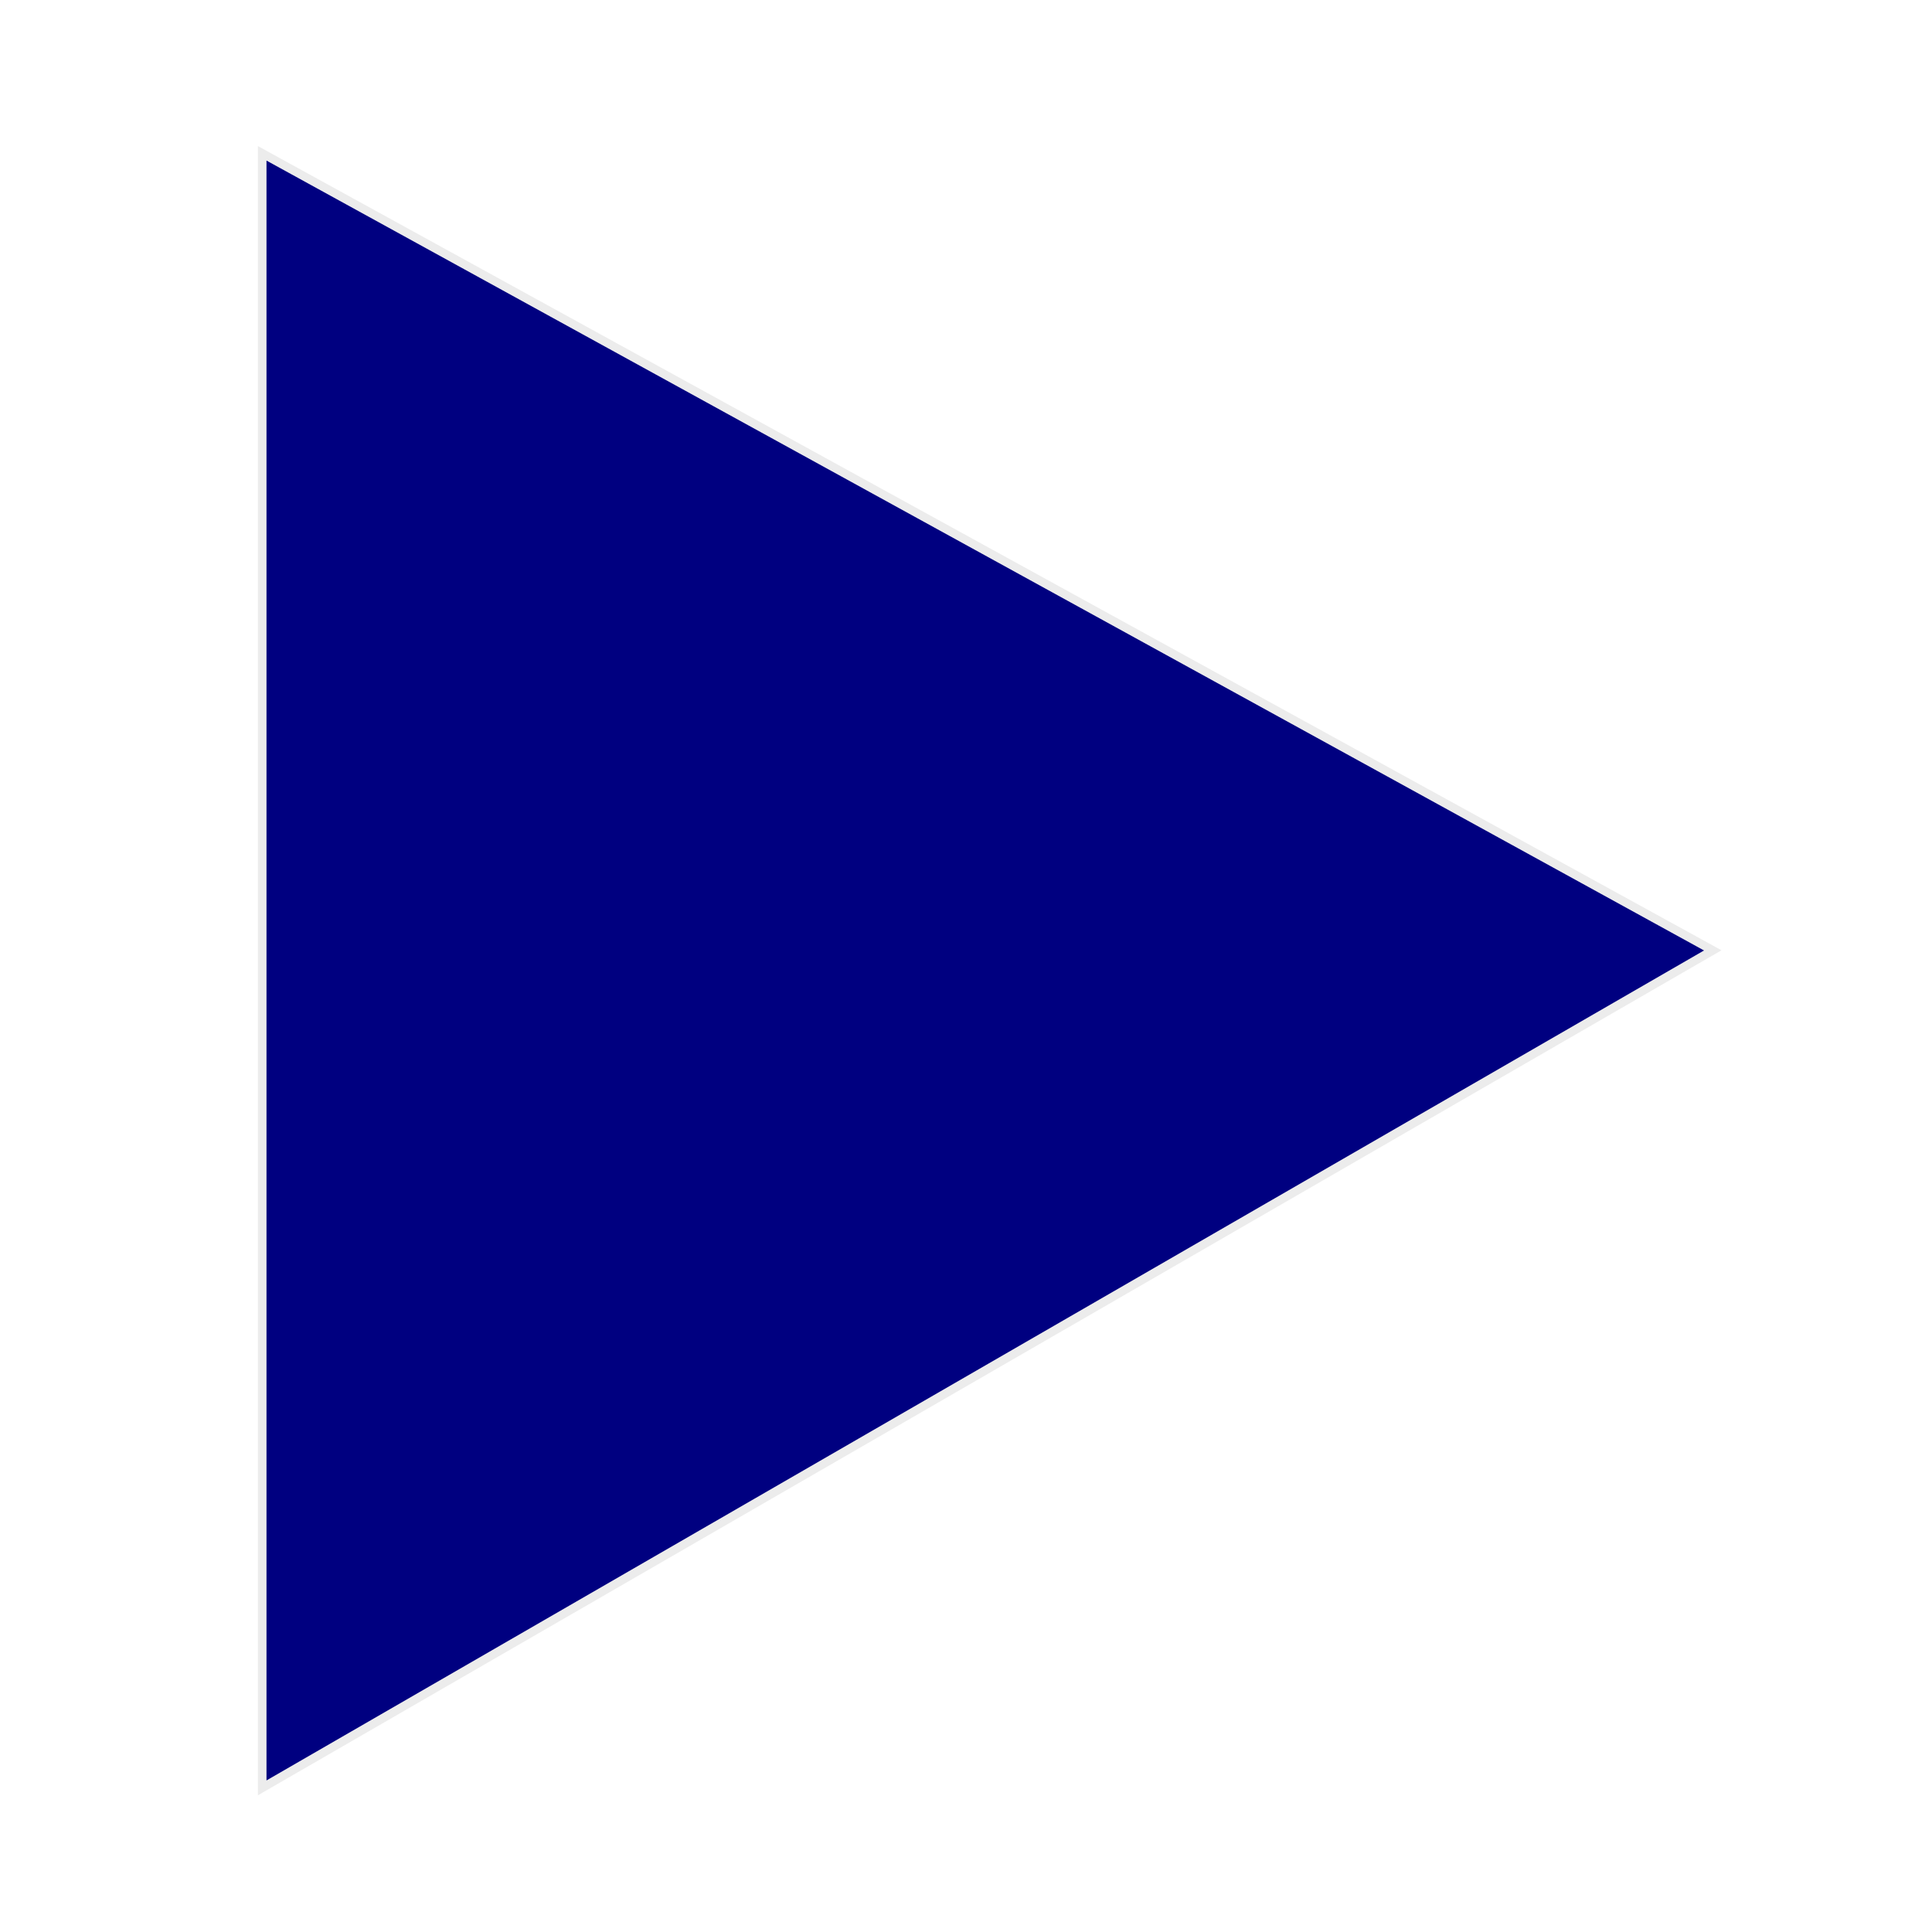
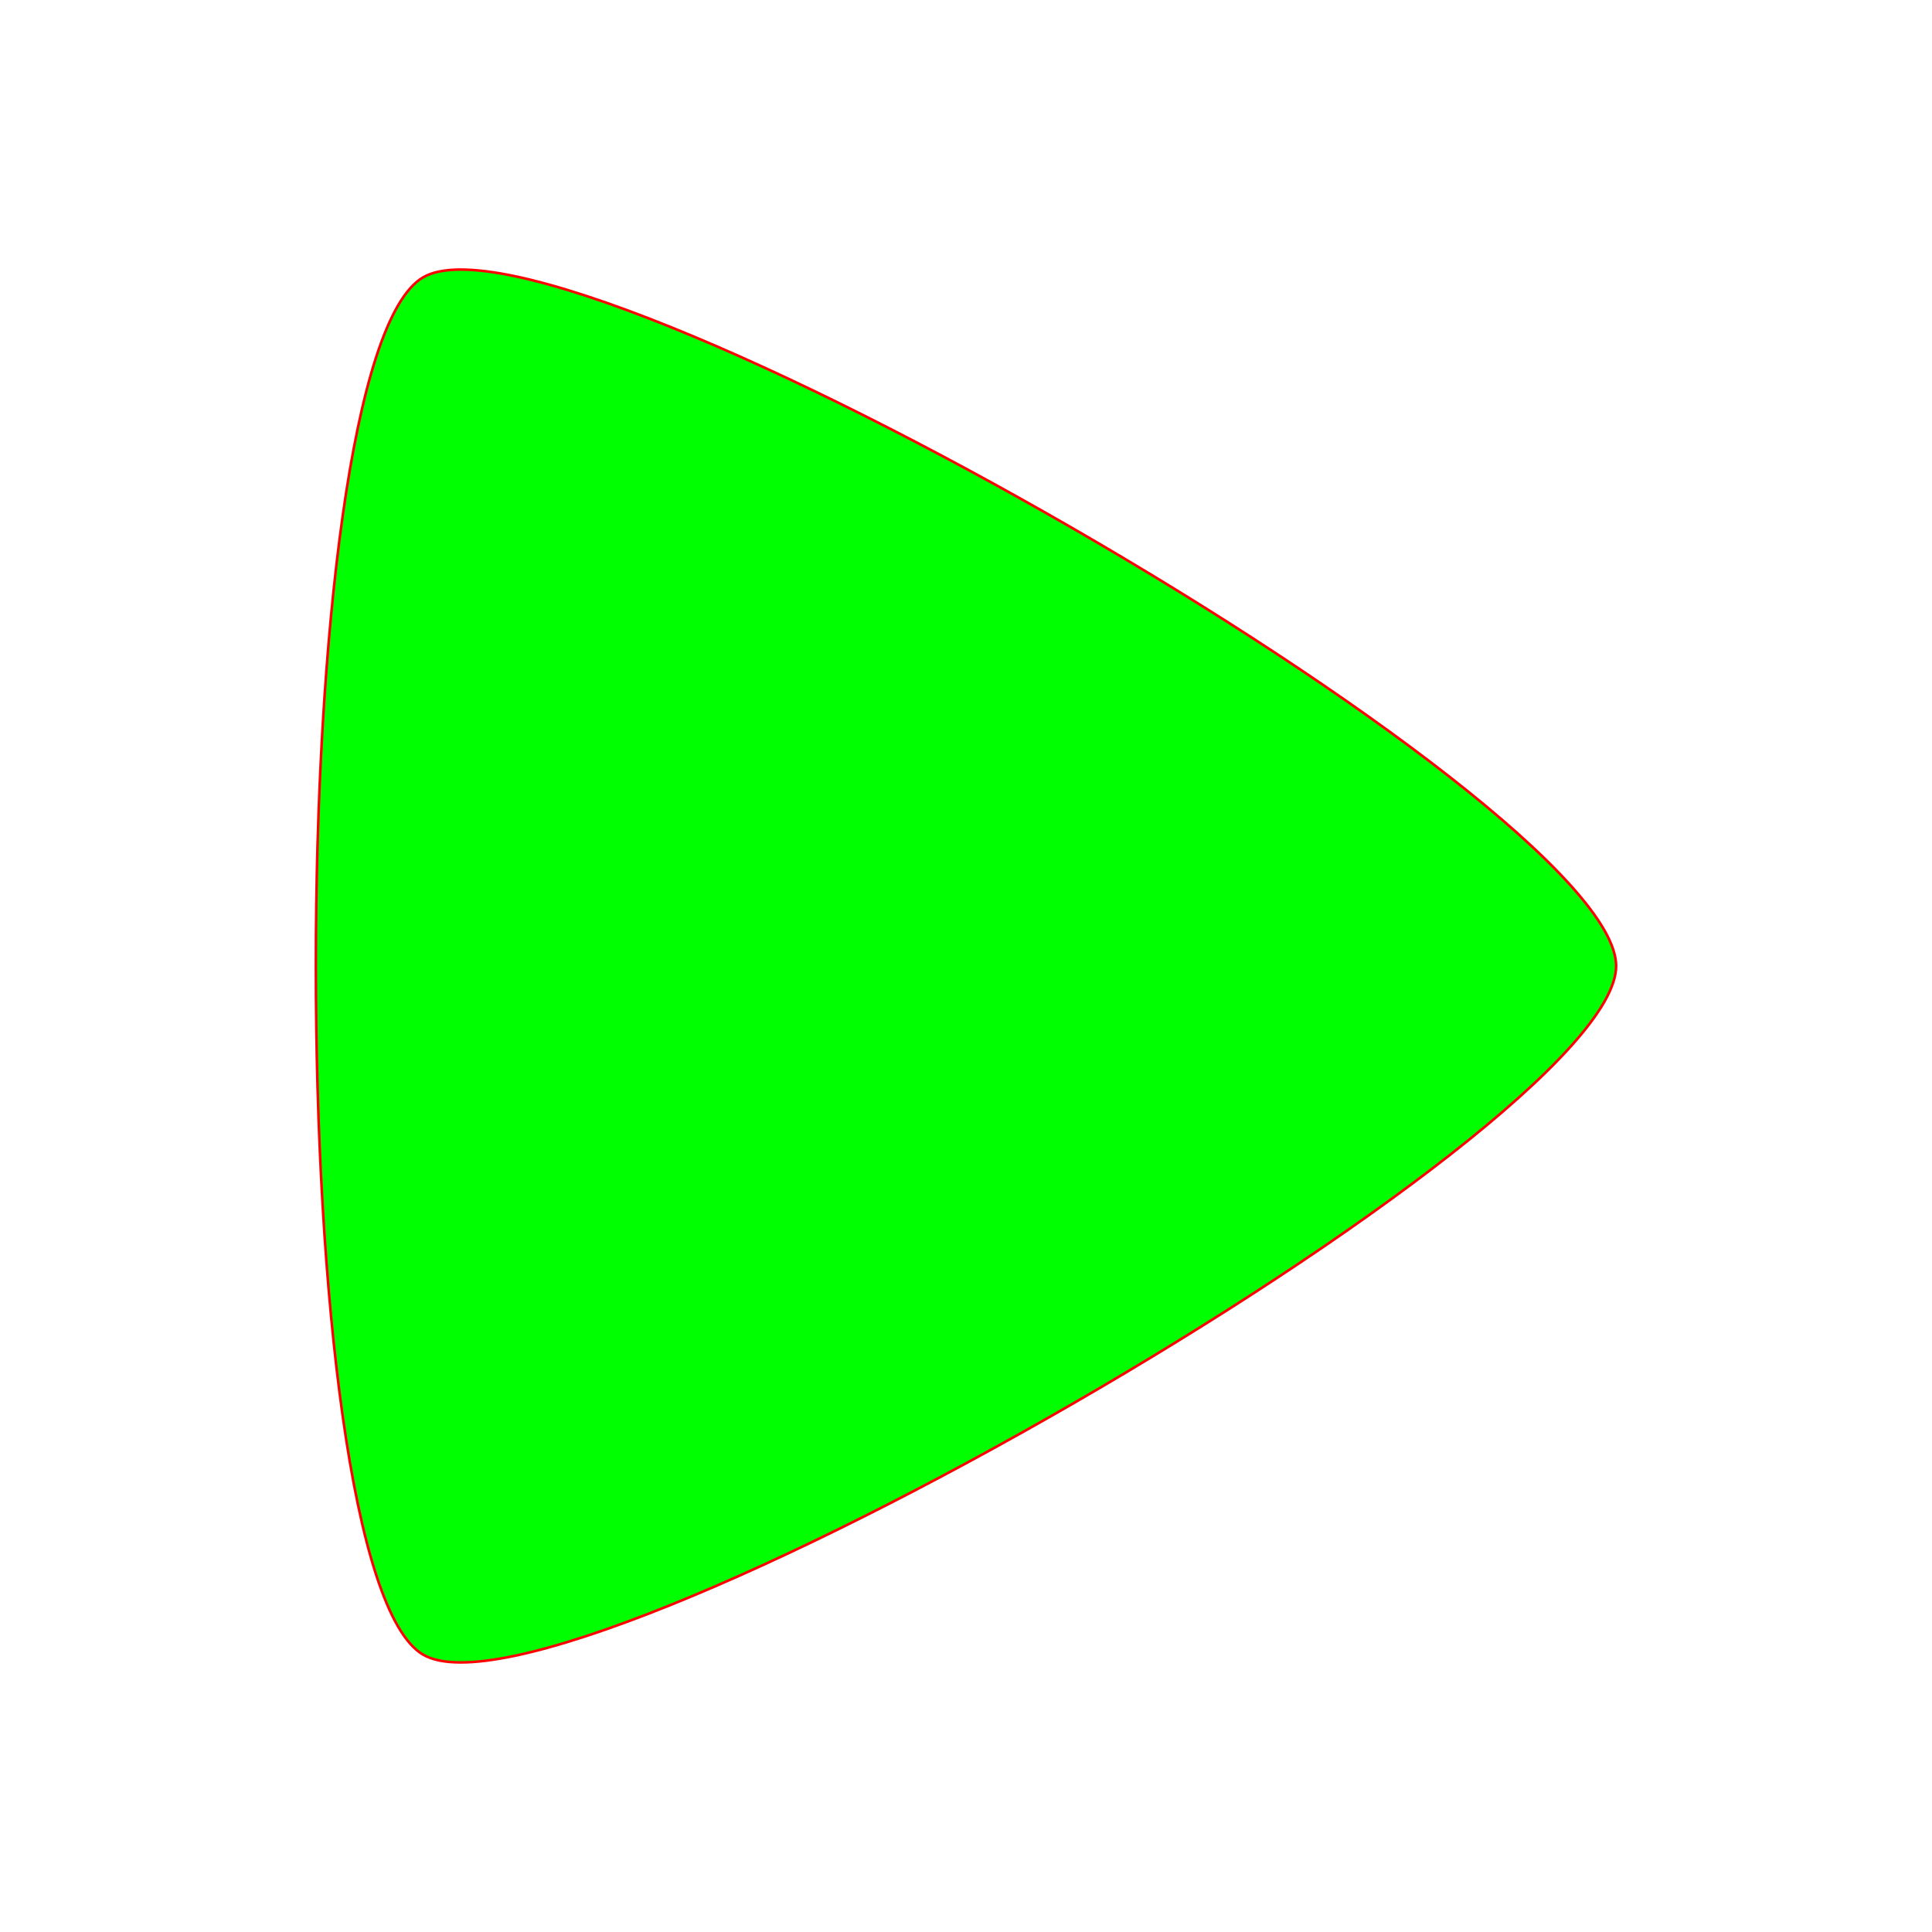
<svg xmlns="http://www.w3.org/2000/svg" width="180pt" height="180pt" viewBox="0 0 225 225" id="svg2" version="1.1">
  <defs id="defs4" />
  <g id="layer1" transform="translate(0,-827.3622)">
-     <path style="fill:#000080;fill-rule:evenodd;stroke:#ececec;stroke-width:1px;stroke-linecap:butt;stroke-linejoin:miter;stroke-opacity:1" d="m 30.536,845.219 0,190.357 168.933,-97.533 z" id="path3355" />
+     <path style="fill:#00ff00;stroke:#ff0000;stroke-width:0.3;stroke-linejoin:round;stroke-miterlimit:4;stroke-dasharray:none" id="path3336" d="m 188.214,939.862 c 0,19.25 -122.254,89.833 -138.925,80.208 -16.671,-9.625 -16.671,-150.791 0,-160.416 16.671,-9.625 138.925,60.958 138.925,80.208 z" />
  </g>
</svg>
